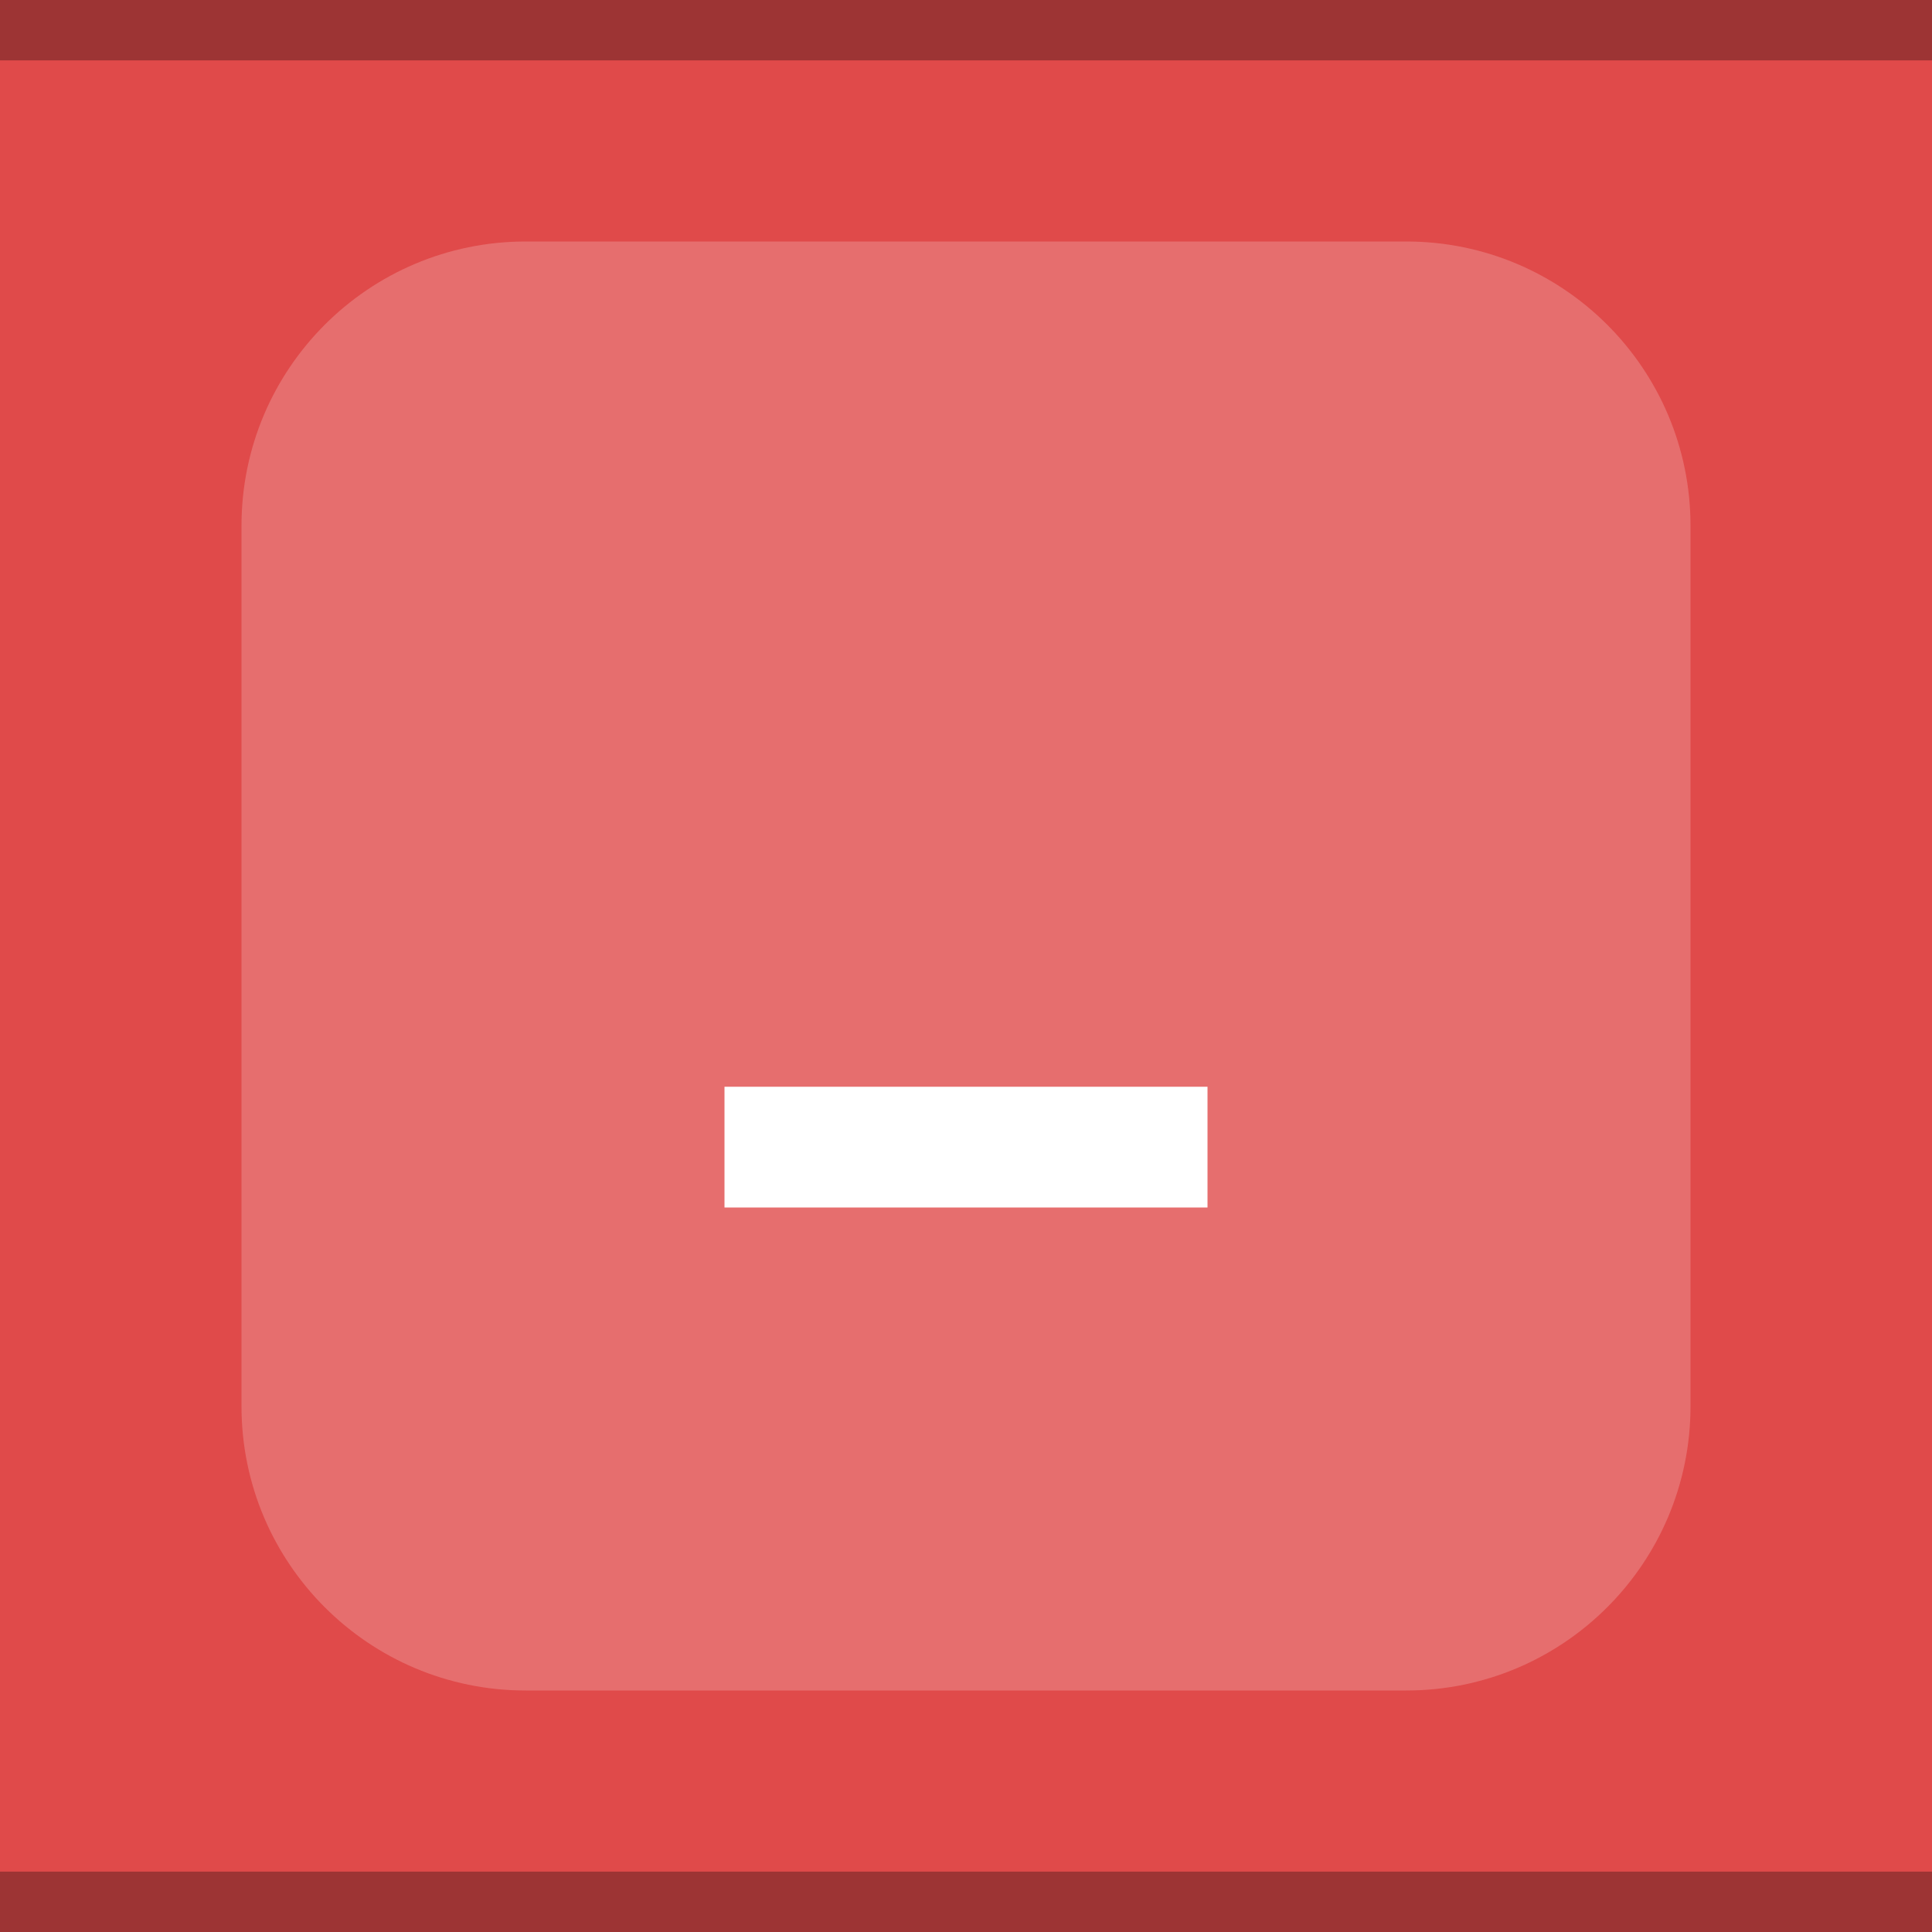
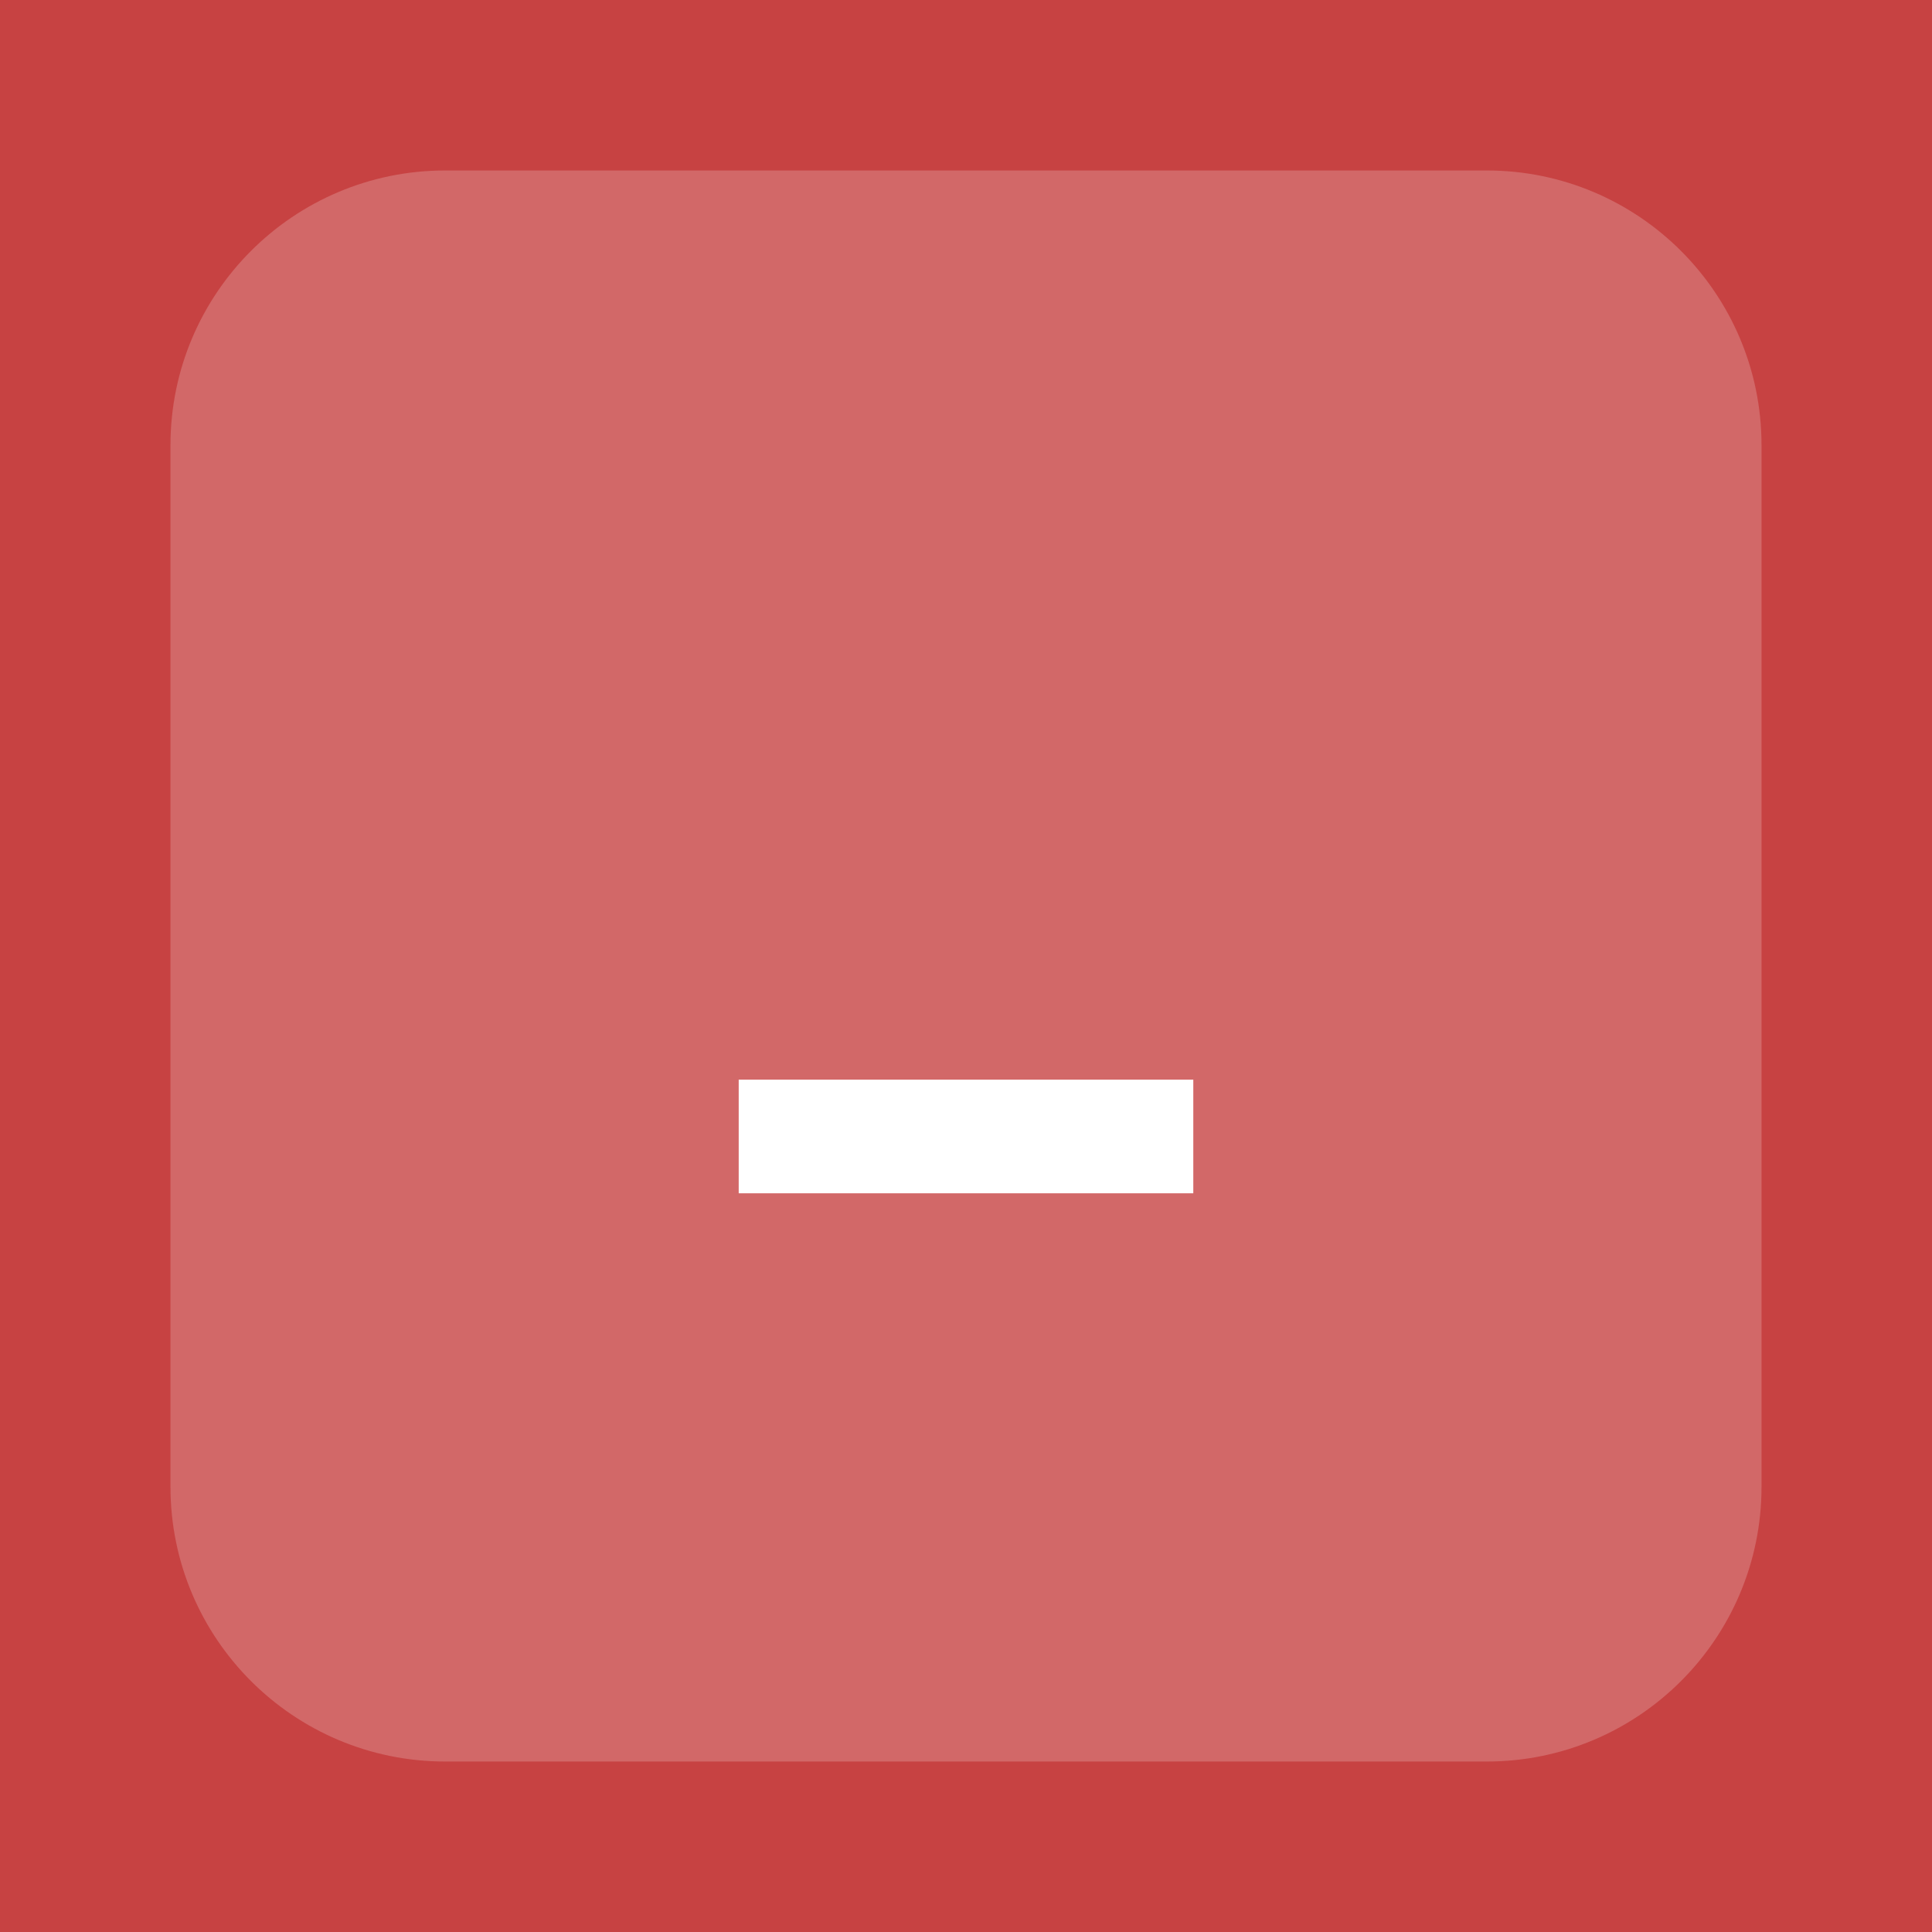
- <svg xmlns="http://www.w3.org/2000/svg" id="svg12" version="1.1" viewBox="0 0 32 32" height="32" width="32">
+ <svg xmlns="http://www.w3.org/2000/svg" id="svg12" version="1.1" viewBox="0 0 34 34" height="34" width="34">
  <defs id="defs16" />
-   <rect style="fill:#e04a4a;fill-opacity:1" id="rect2" fill="#E0E0E0" height="32" width="32" />
-   <path id="path8" d="m 12,18 h 8 v 2 h -8 z" style="fill:#ffffff;fill-opacity:1" />
-   <rect width="32" height="1" fill="#FFFFFF" fill-opacity="0.4" id="rect166" style="opacity:0.3;fill:#000000;fill-opacity:1" x="0" y="0" />
-   <rect width="32" height="1" fill="#FFFFFF" fill-opacity="0.4" id="rect166-3" style="opacity:0.3;fill:#000000;fill-opacity:1" x="0" y="31" />
-   <rect ry="4.708" rx="4.708" y="4" x="4" width="24" height="24" fill="#E0E0E0" id="rect2-6-1" style="opacity:0.2;fill:#ffffff;fill-opacity:1;stroke-width:0.75" />
+   <rect style="fill:#c74242;fill-opacity:1;stroke-width:1.125" id="rect2" fill="#E0E0E0" height="36" width="36" x="-1" y="-1" />
+   <path id="path8" d="m 13,19 h 8 v 2 h -8 z" style="fill:#ffffff" />
+   <rect style="opacity:0.2;fill:#ffffff;fill-opacity:1;stroke-width:0.875" id="rect2-3" fill="#E0E0E0" height="28" width="28" x="3" y="3" rx="4.836" ry="4.836" />
</svg>
